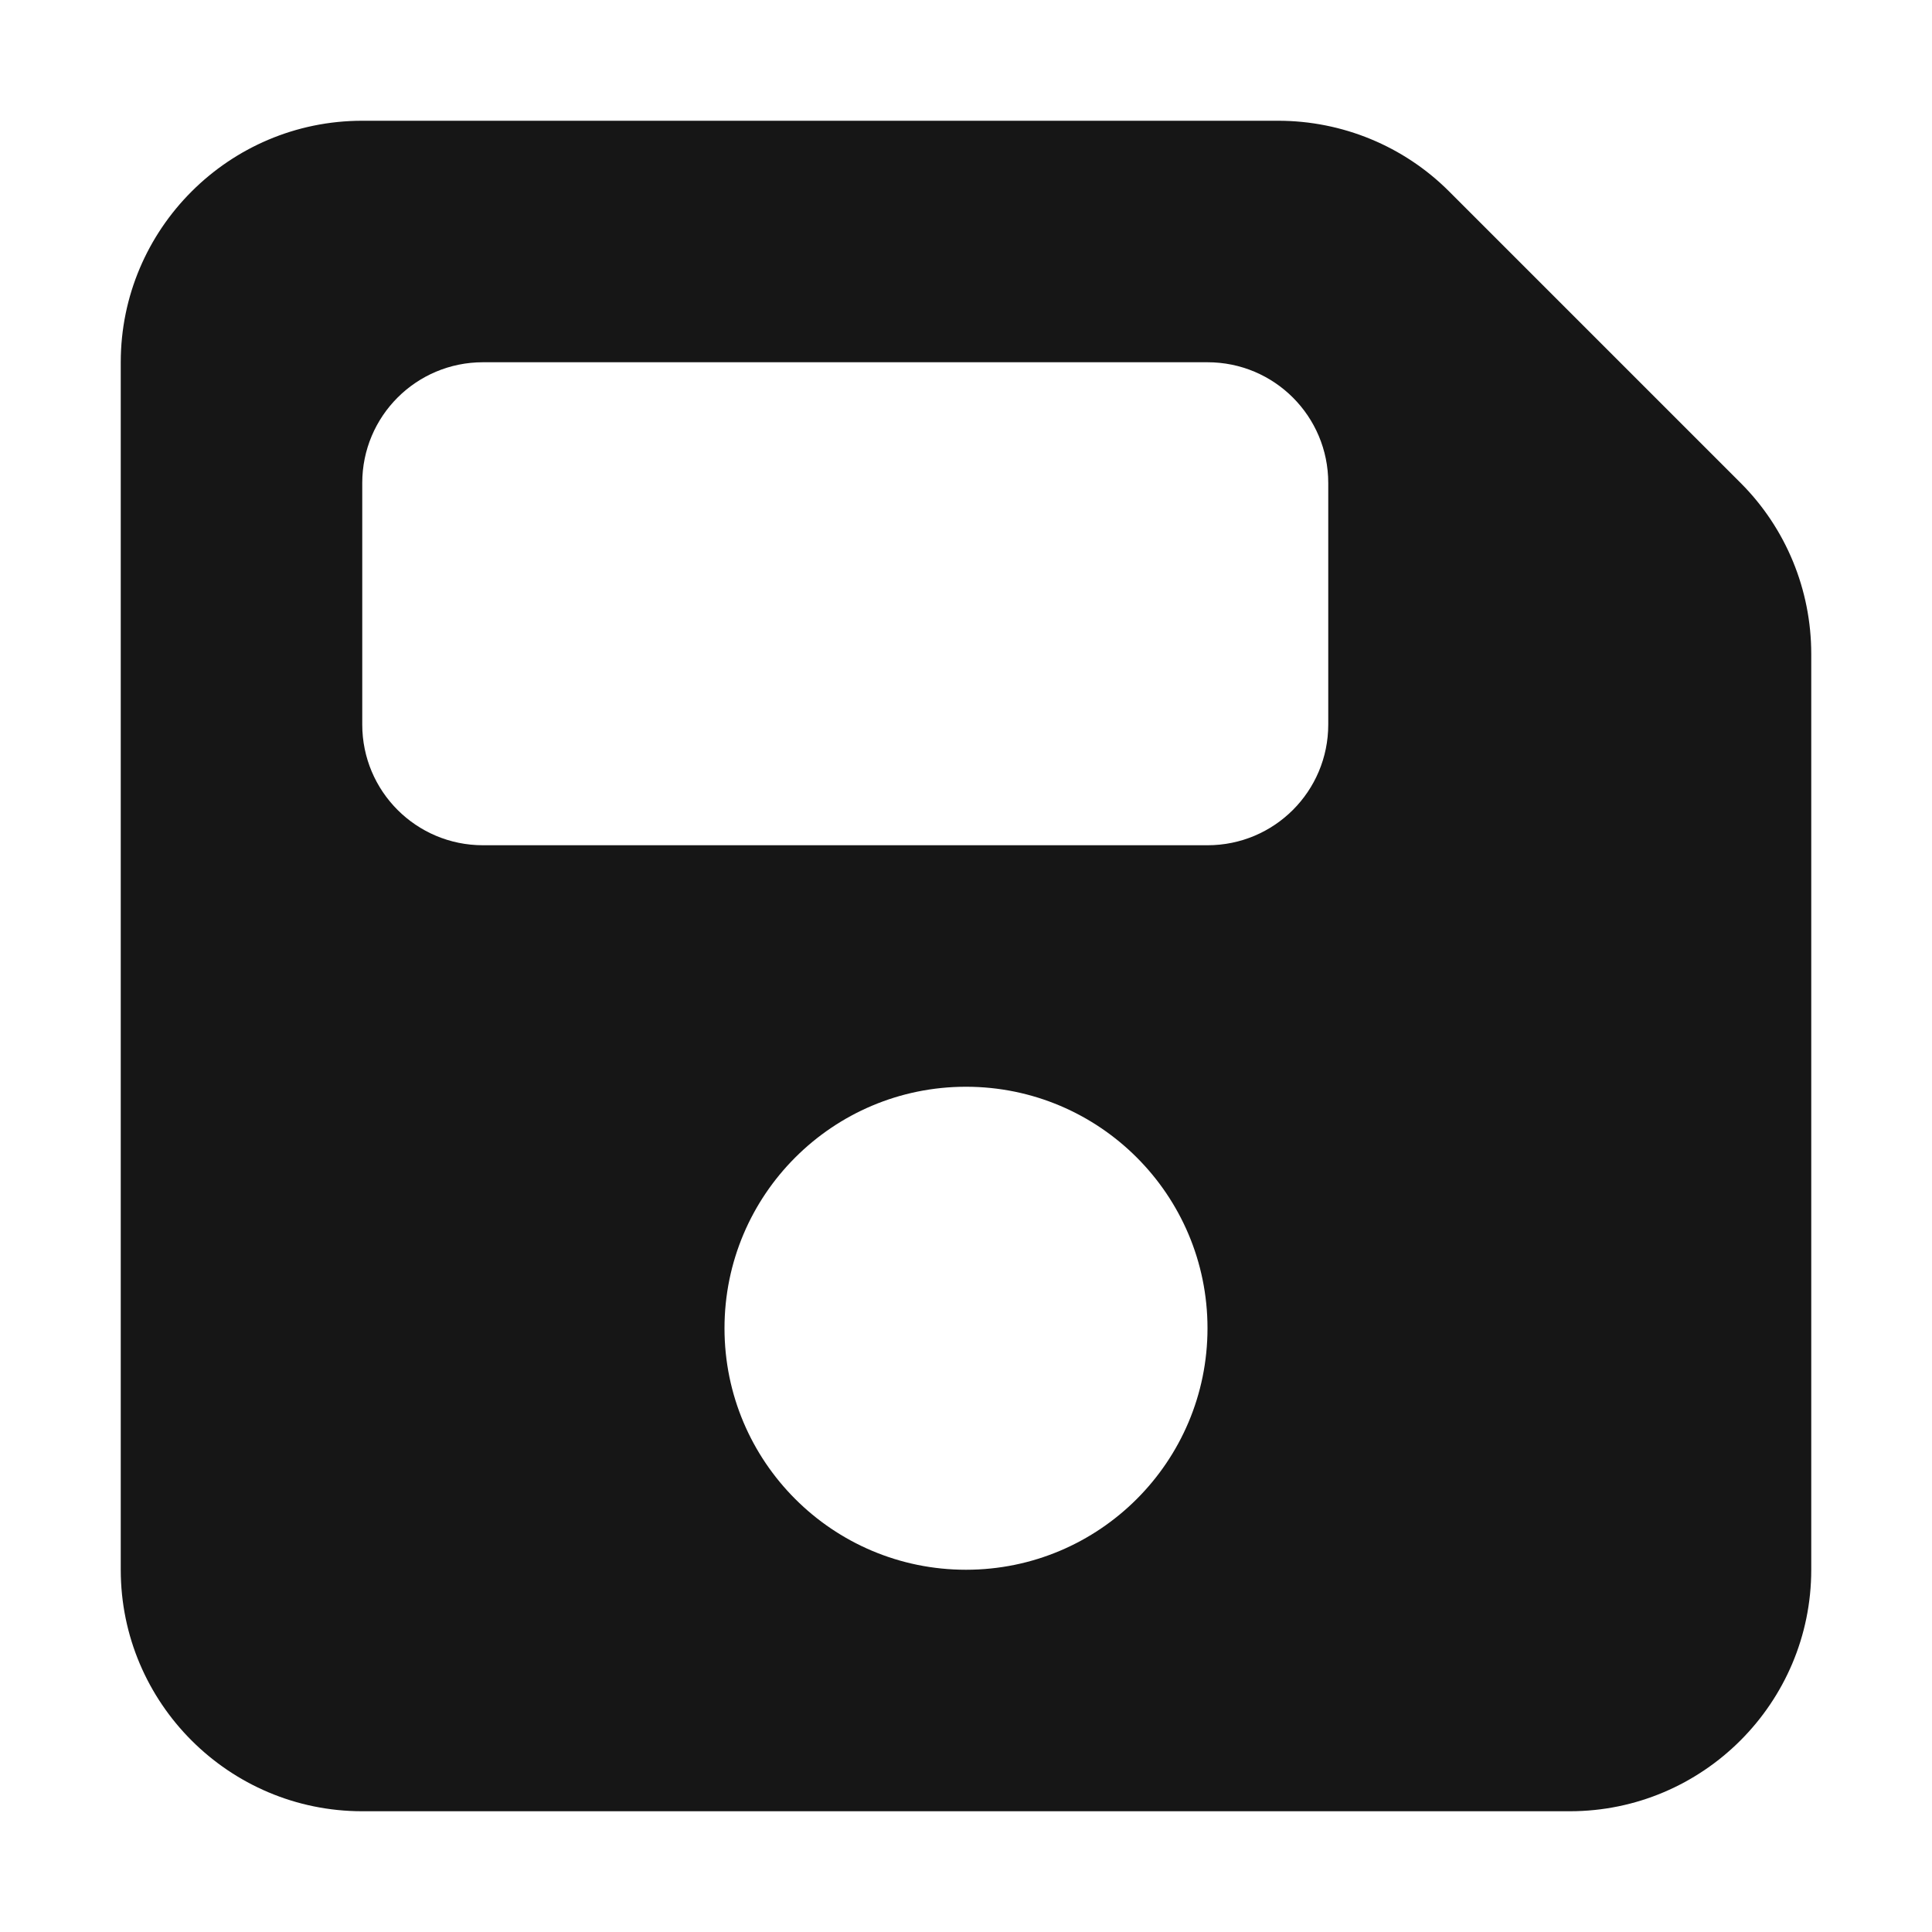
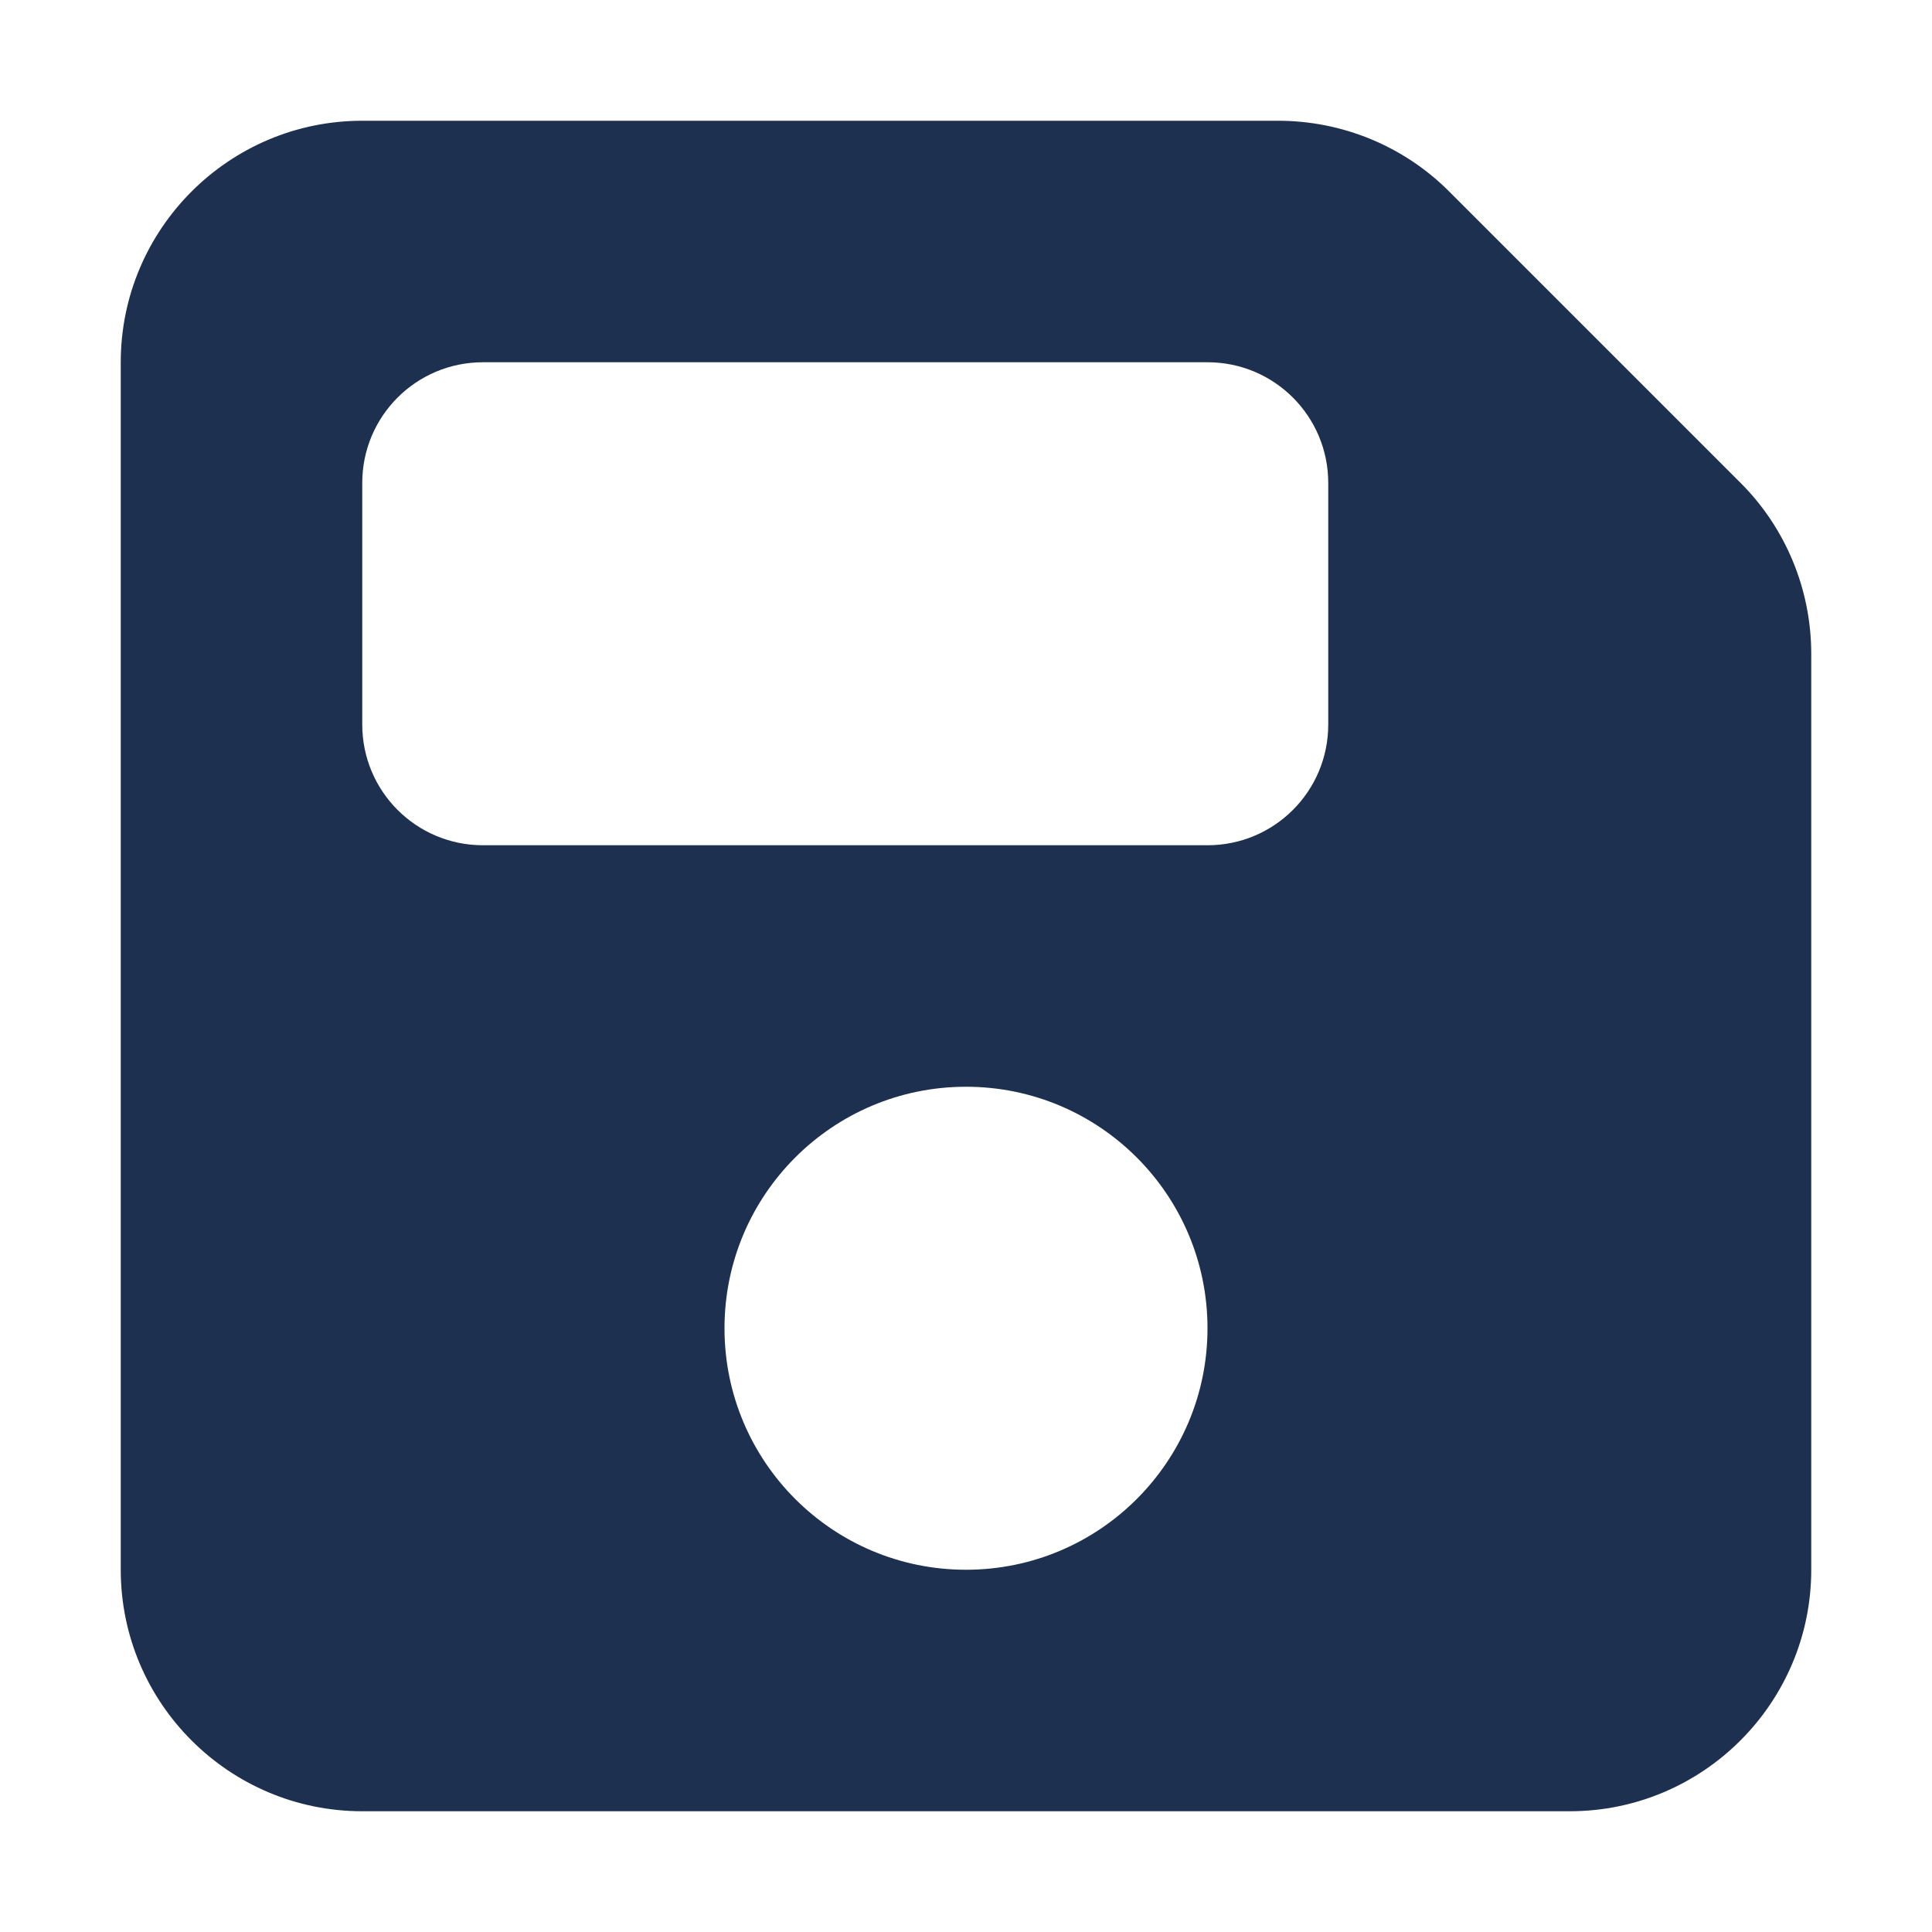
- <svg xmlns="http://www.w3.org/2000/svg" fill="#161616" viewBox="-32 0 512 512">
+ <svg xmlns="http://www.w3.org/2000/svg" fill="#1e3050" viewBox="-32 0 512 512">
  <path d="M64 32C28.7 32 0 60.7 0 96L0 416c0 35.3 28.7 64 64 64l320 0c35.3 0 64-28.7 64-64l0-242.7c0-17-6.7-33.3-18.7-45.3L352 50.7C340 38.7 323.7 32 306.7 32L64 32zm0 96c0-17.7 14.3-32 32-32l192 0c17.7 0 32 14.3 32 32l0 64c0 17.7-14.3 32-32 32L96 224c-17.7 0-32-14.3-32-32l0-64zM224 288a64 64 0 1 1 0 128 64 64 0 1 1 0-128z" />
</svg>
